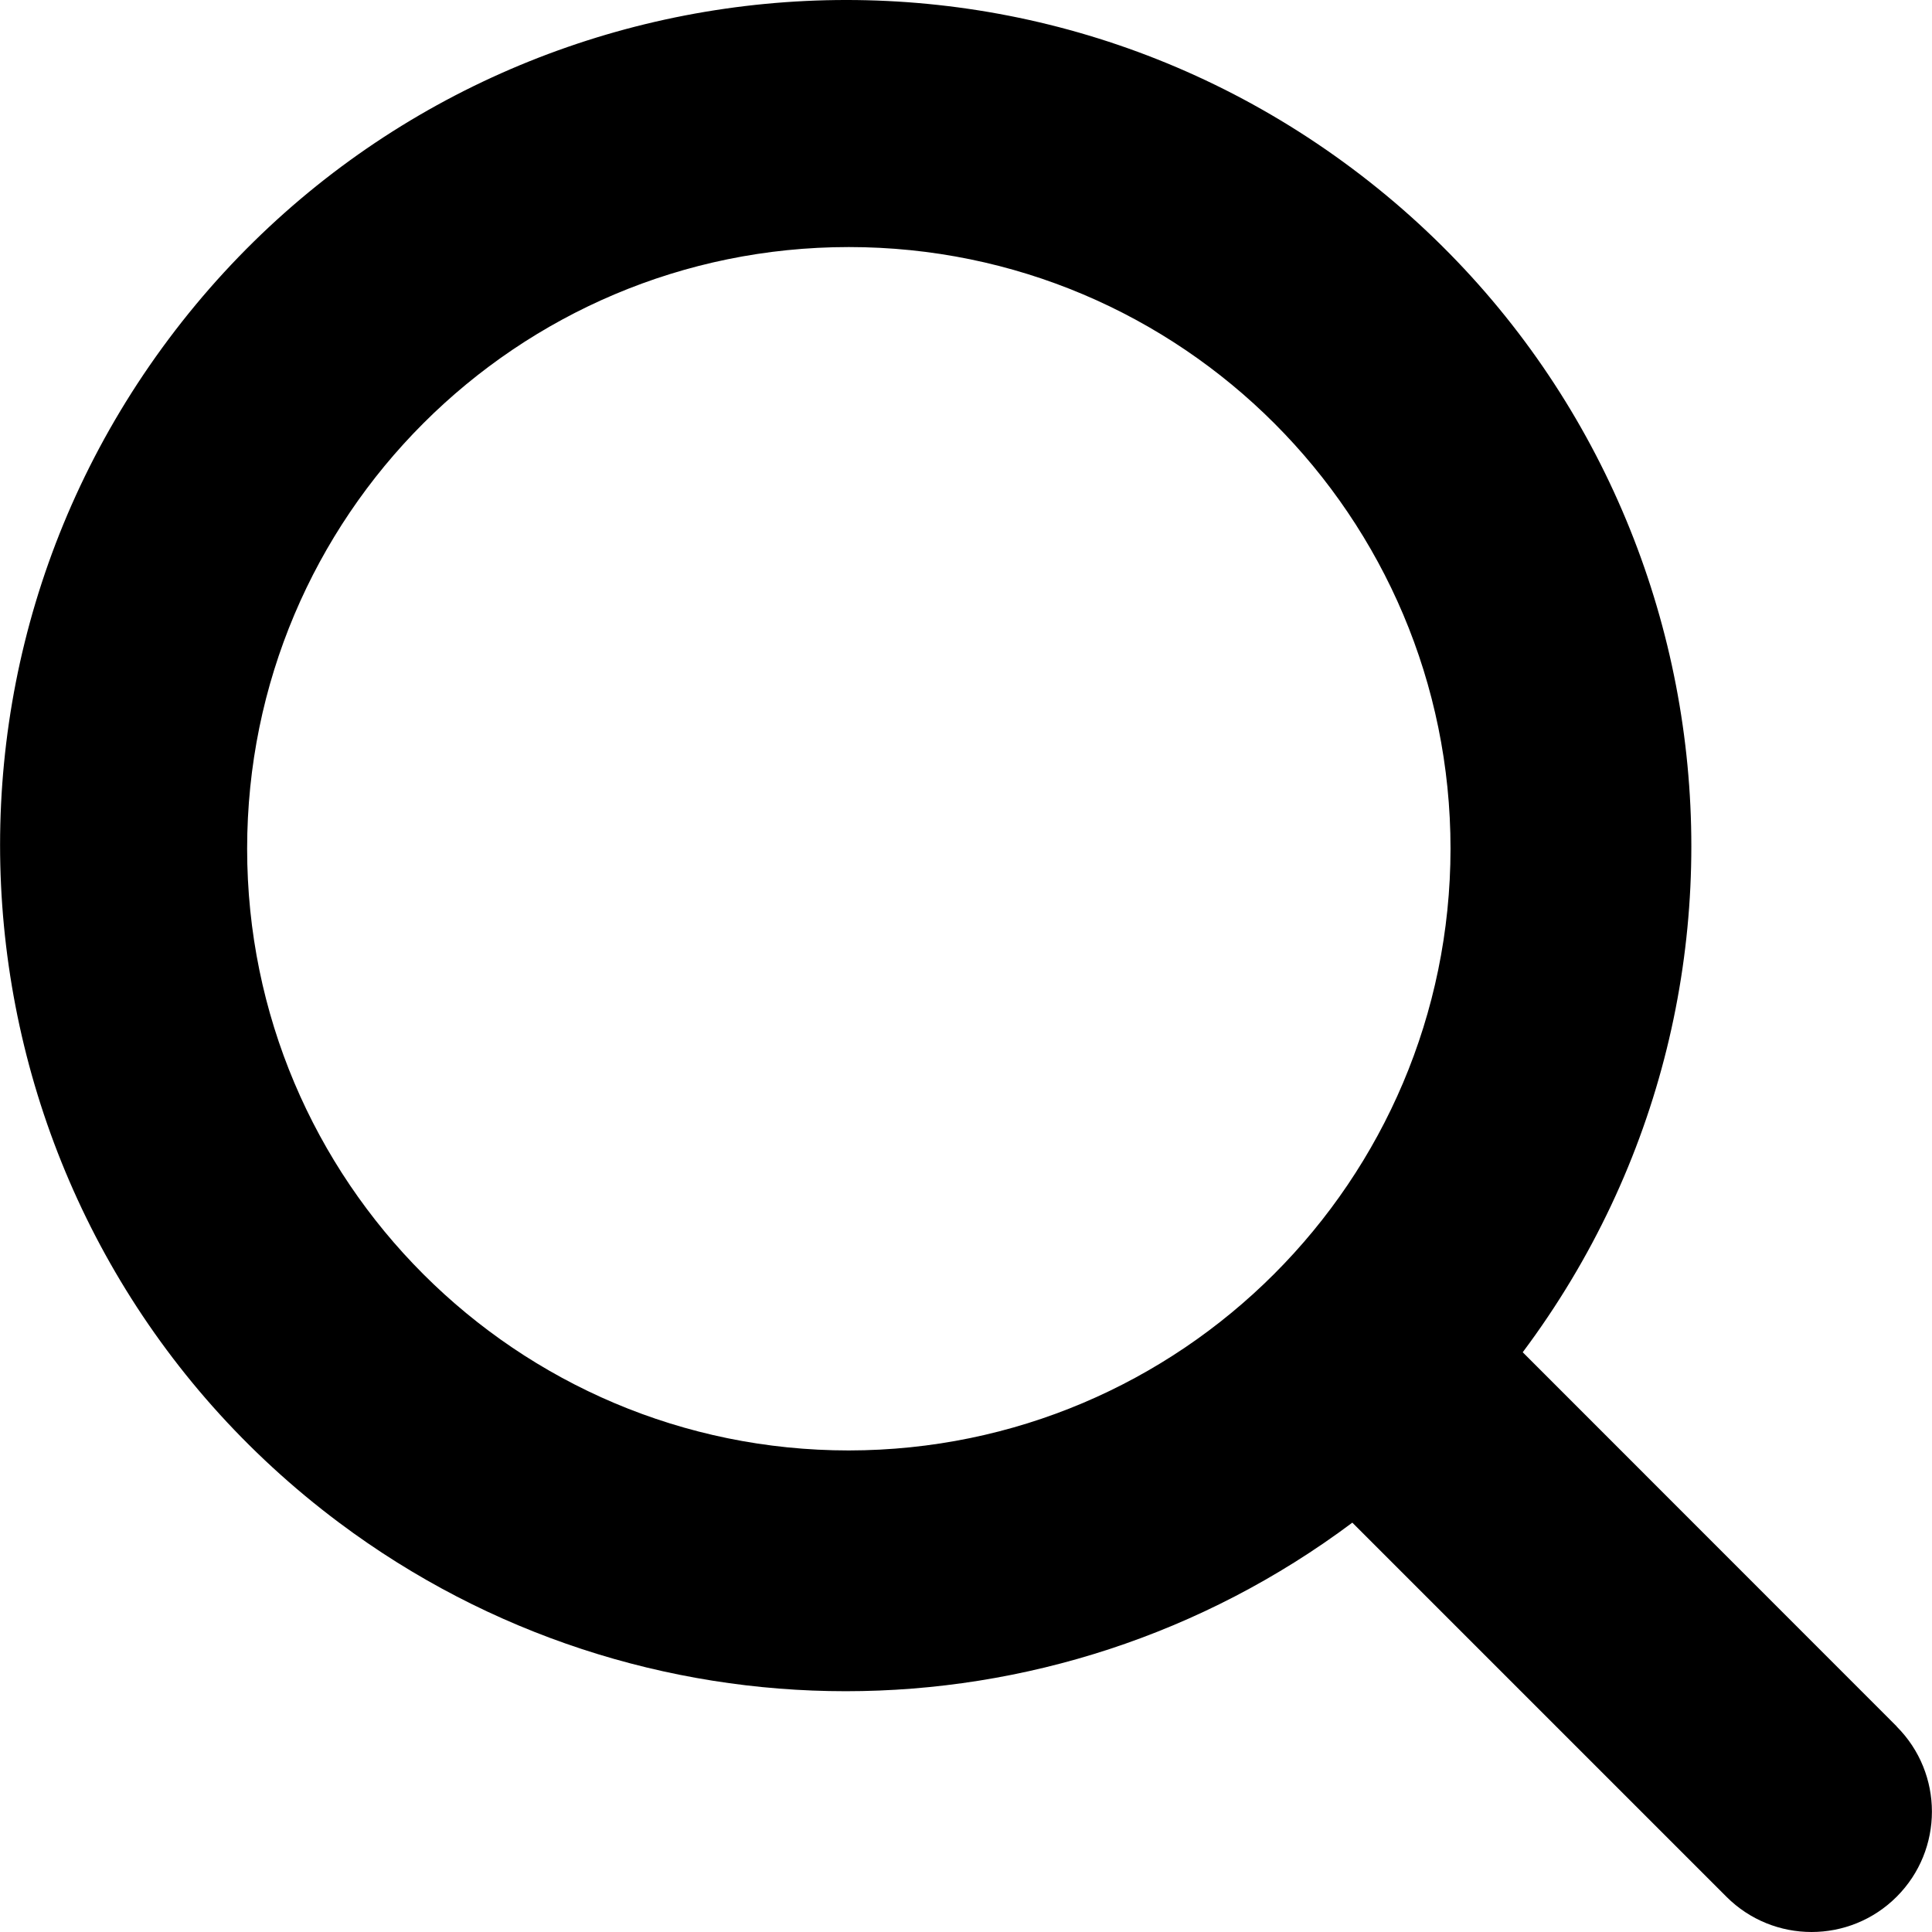
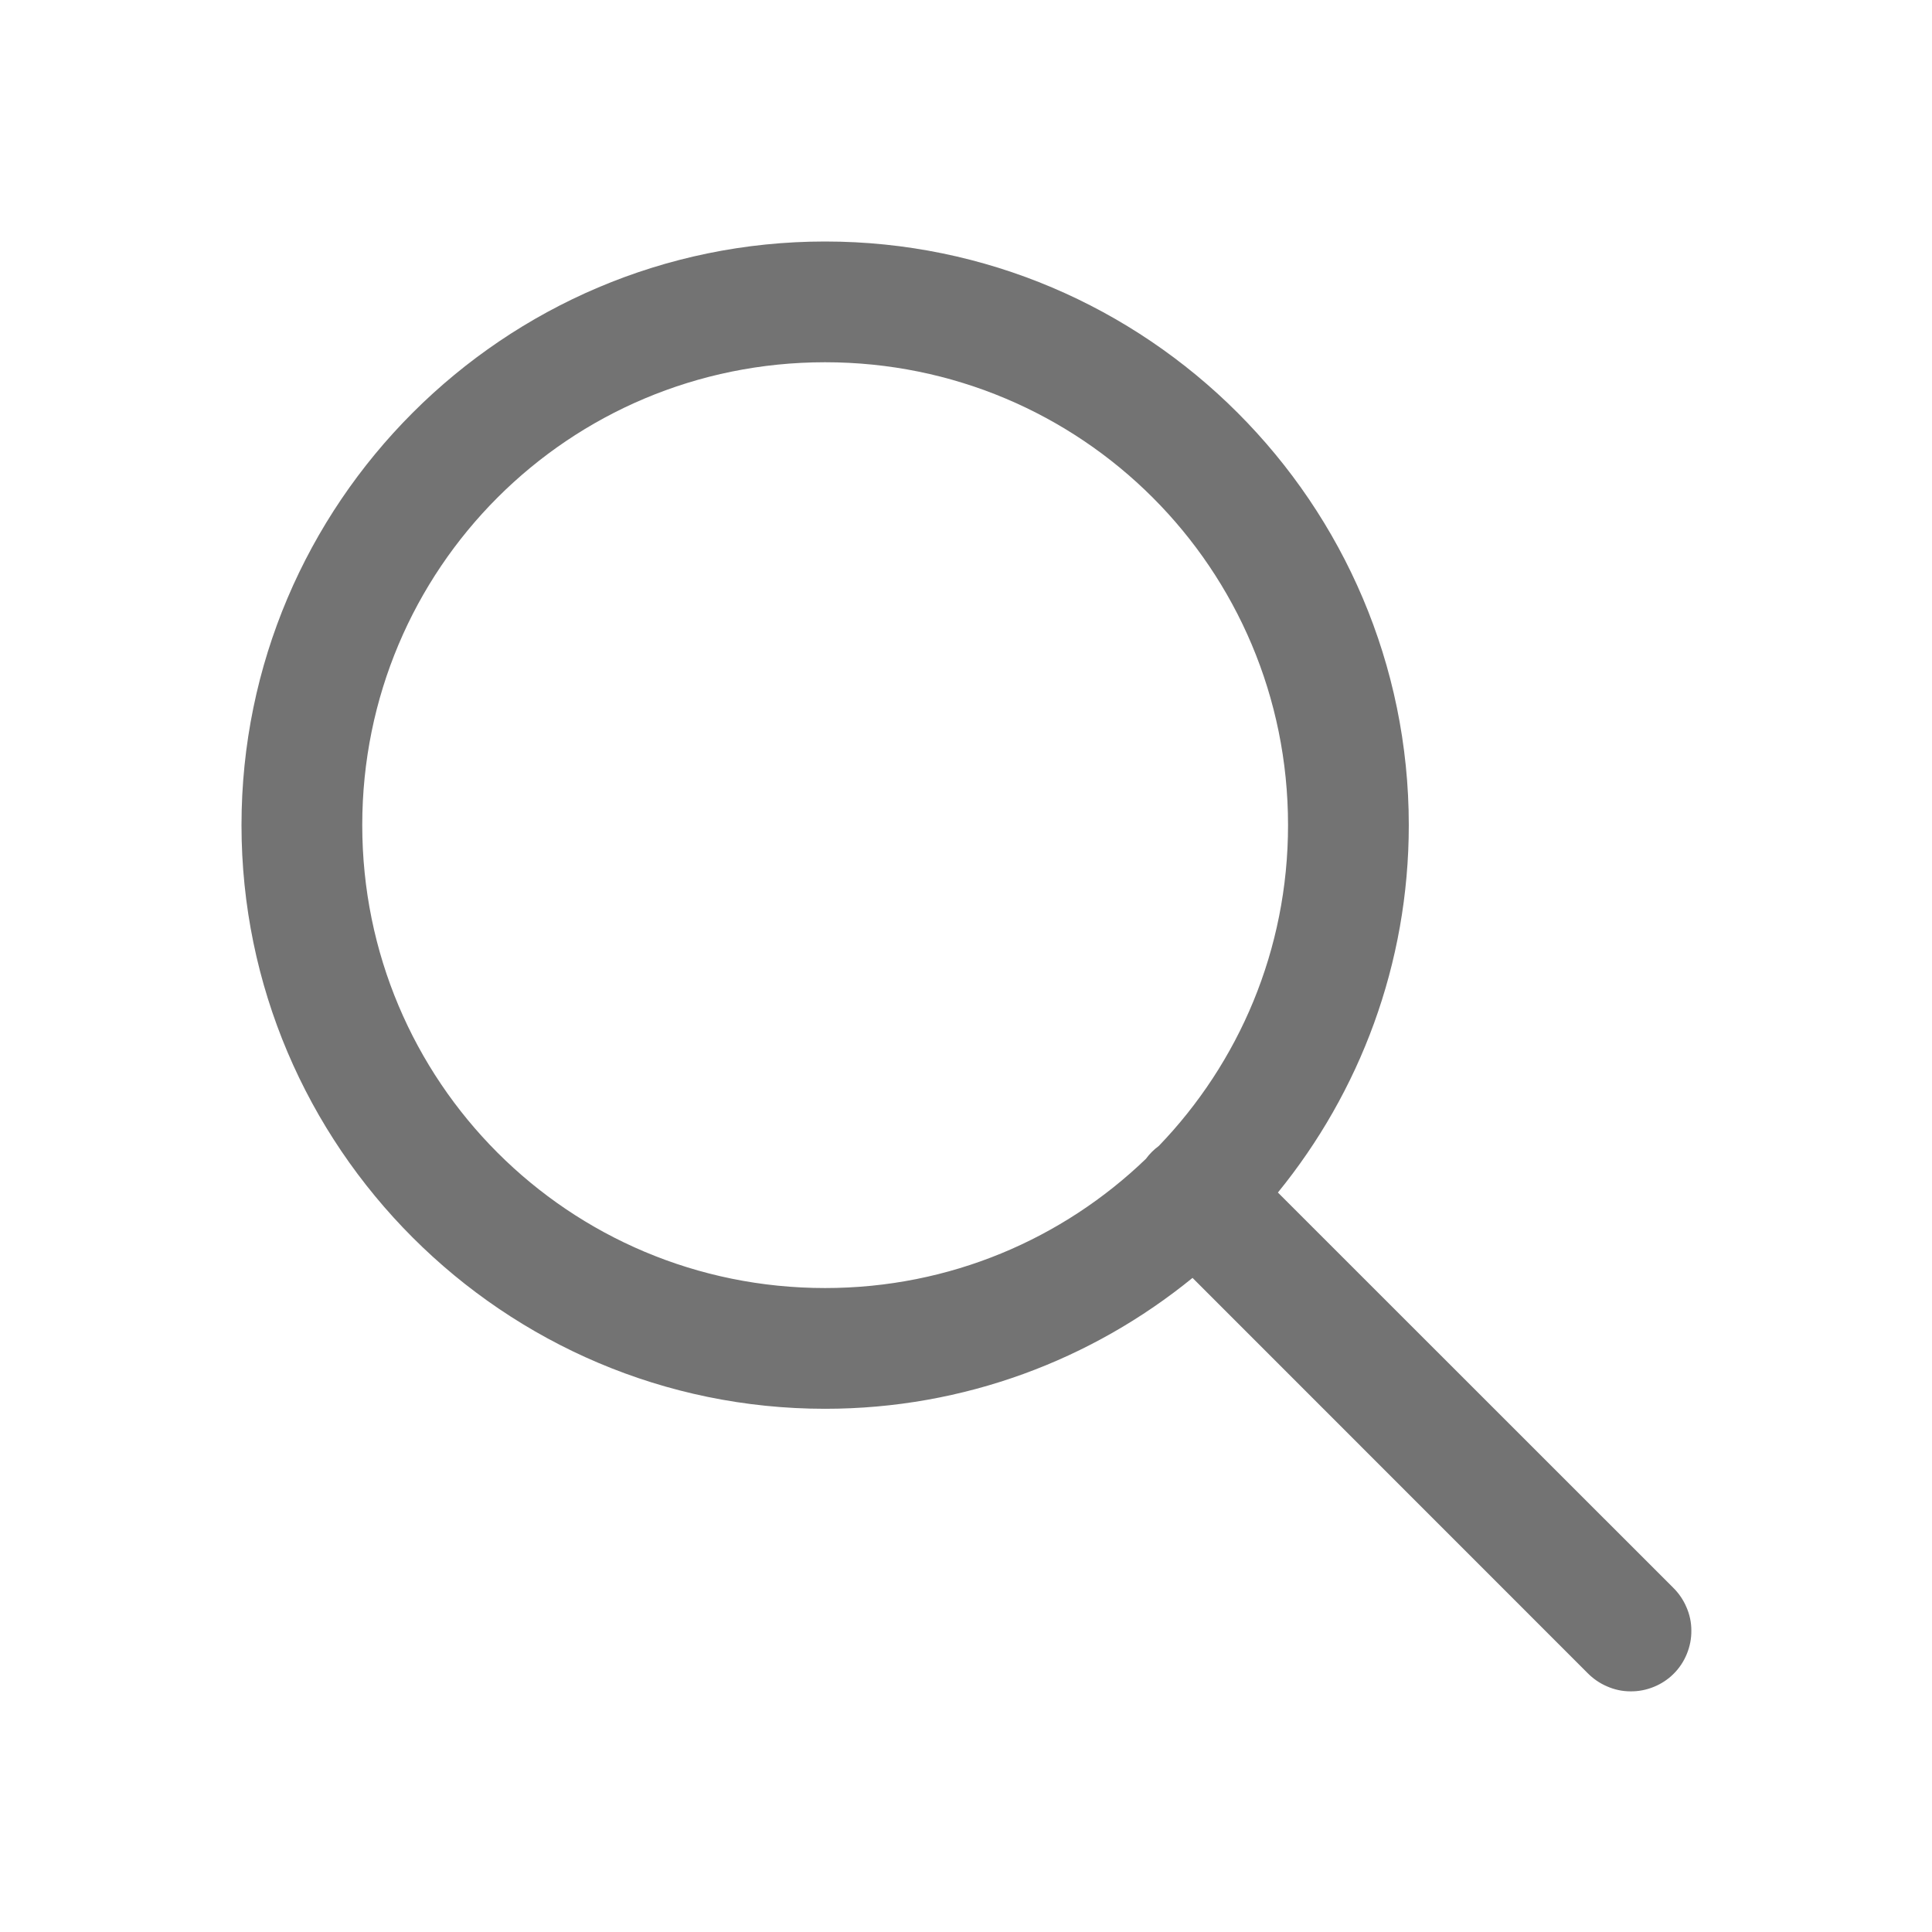
- <svg xmlns="http://www.w3.org/2000/svg" version="1.1" id="Capa_1" x="0px" y="0px" viewBox="0 0 513.749 513.749" style="enable-background:new 0 0 513.749 513.749;" xml:space="preserve" width="512" height="512">
-   <g>
-     <path d="M504.352,459.061l-99.435-99.477c74.402-99.427,54.115-240.344-45.312-314.746S119.261-9.277,44.859,90.15   S-9.256,330.494,90.171,404.896c79.868,59.766,189.565,59.766,269.434,0l99.477,99.477c12.501,12.501,32.769,12.501,45.269,0   c12.501-12.501,12.501-32.769,0-45.269L504.352,459.061z M225.717,385.696c-88.366,0-160-71.634-160-160s71.634-160,160-160   s160,71.634,160,160C385.623,314.022,314.044,385.602,225.717,385.696z" />
-   </g>
+ <svg xmlns="http://www.w3.org/2000/svg" viewBox="0 0 16 16" fill="currentColor">
+   <path d="M6.833 2C4.17 2 2 4.17 2 6.833C2 9.497 4.17 11.667 6.833 11.667C7.985 11.667 9.045 11.26 9.876 10.583L13.146 13.854C13.193 13.902 13.248 13.94 13.309 13.966C13.37 13.993 13.436 14.007 13.502 14.007C13.569 14.008 13.635 13.995 13.696 13.97C13.758 13.945 13.814 13.908 13.861 13.861C13.908 13.814 13.945 13.758 13.97 13.696C13.995 13.635 14.008 13.569 14.007 13.502C14.007 13.436 13.993 13.37 13.966 13.309C13.94 13.248 13.902 13.193 13.854 13.146L10.583 9.876C11.26 9.045 11.667 7.985 11.667 6.833C11.667 4.17 9.497 2 6.833 2ZM6.833 3C8.956 3 10.667 4.71 10.667 6.833C10.667 7.868 10.259 8.802 9.597 9.49C9.556 9.52 9.52 9.556 9.49 9.597C8.802 10.259 7.868 10.667 6.833 10.667C4.71 10.667 3 8.956 3 6.833C3 4.71 4.71 3 6.833 3Z" fill="#0000008c" />
</svg>
